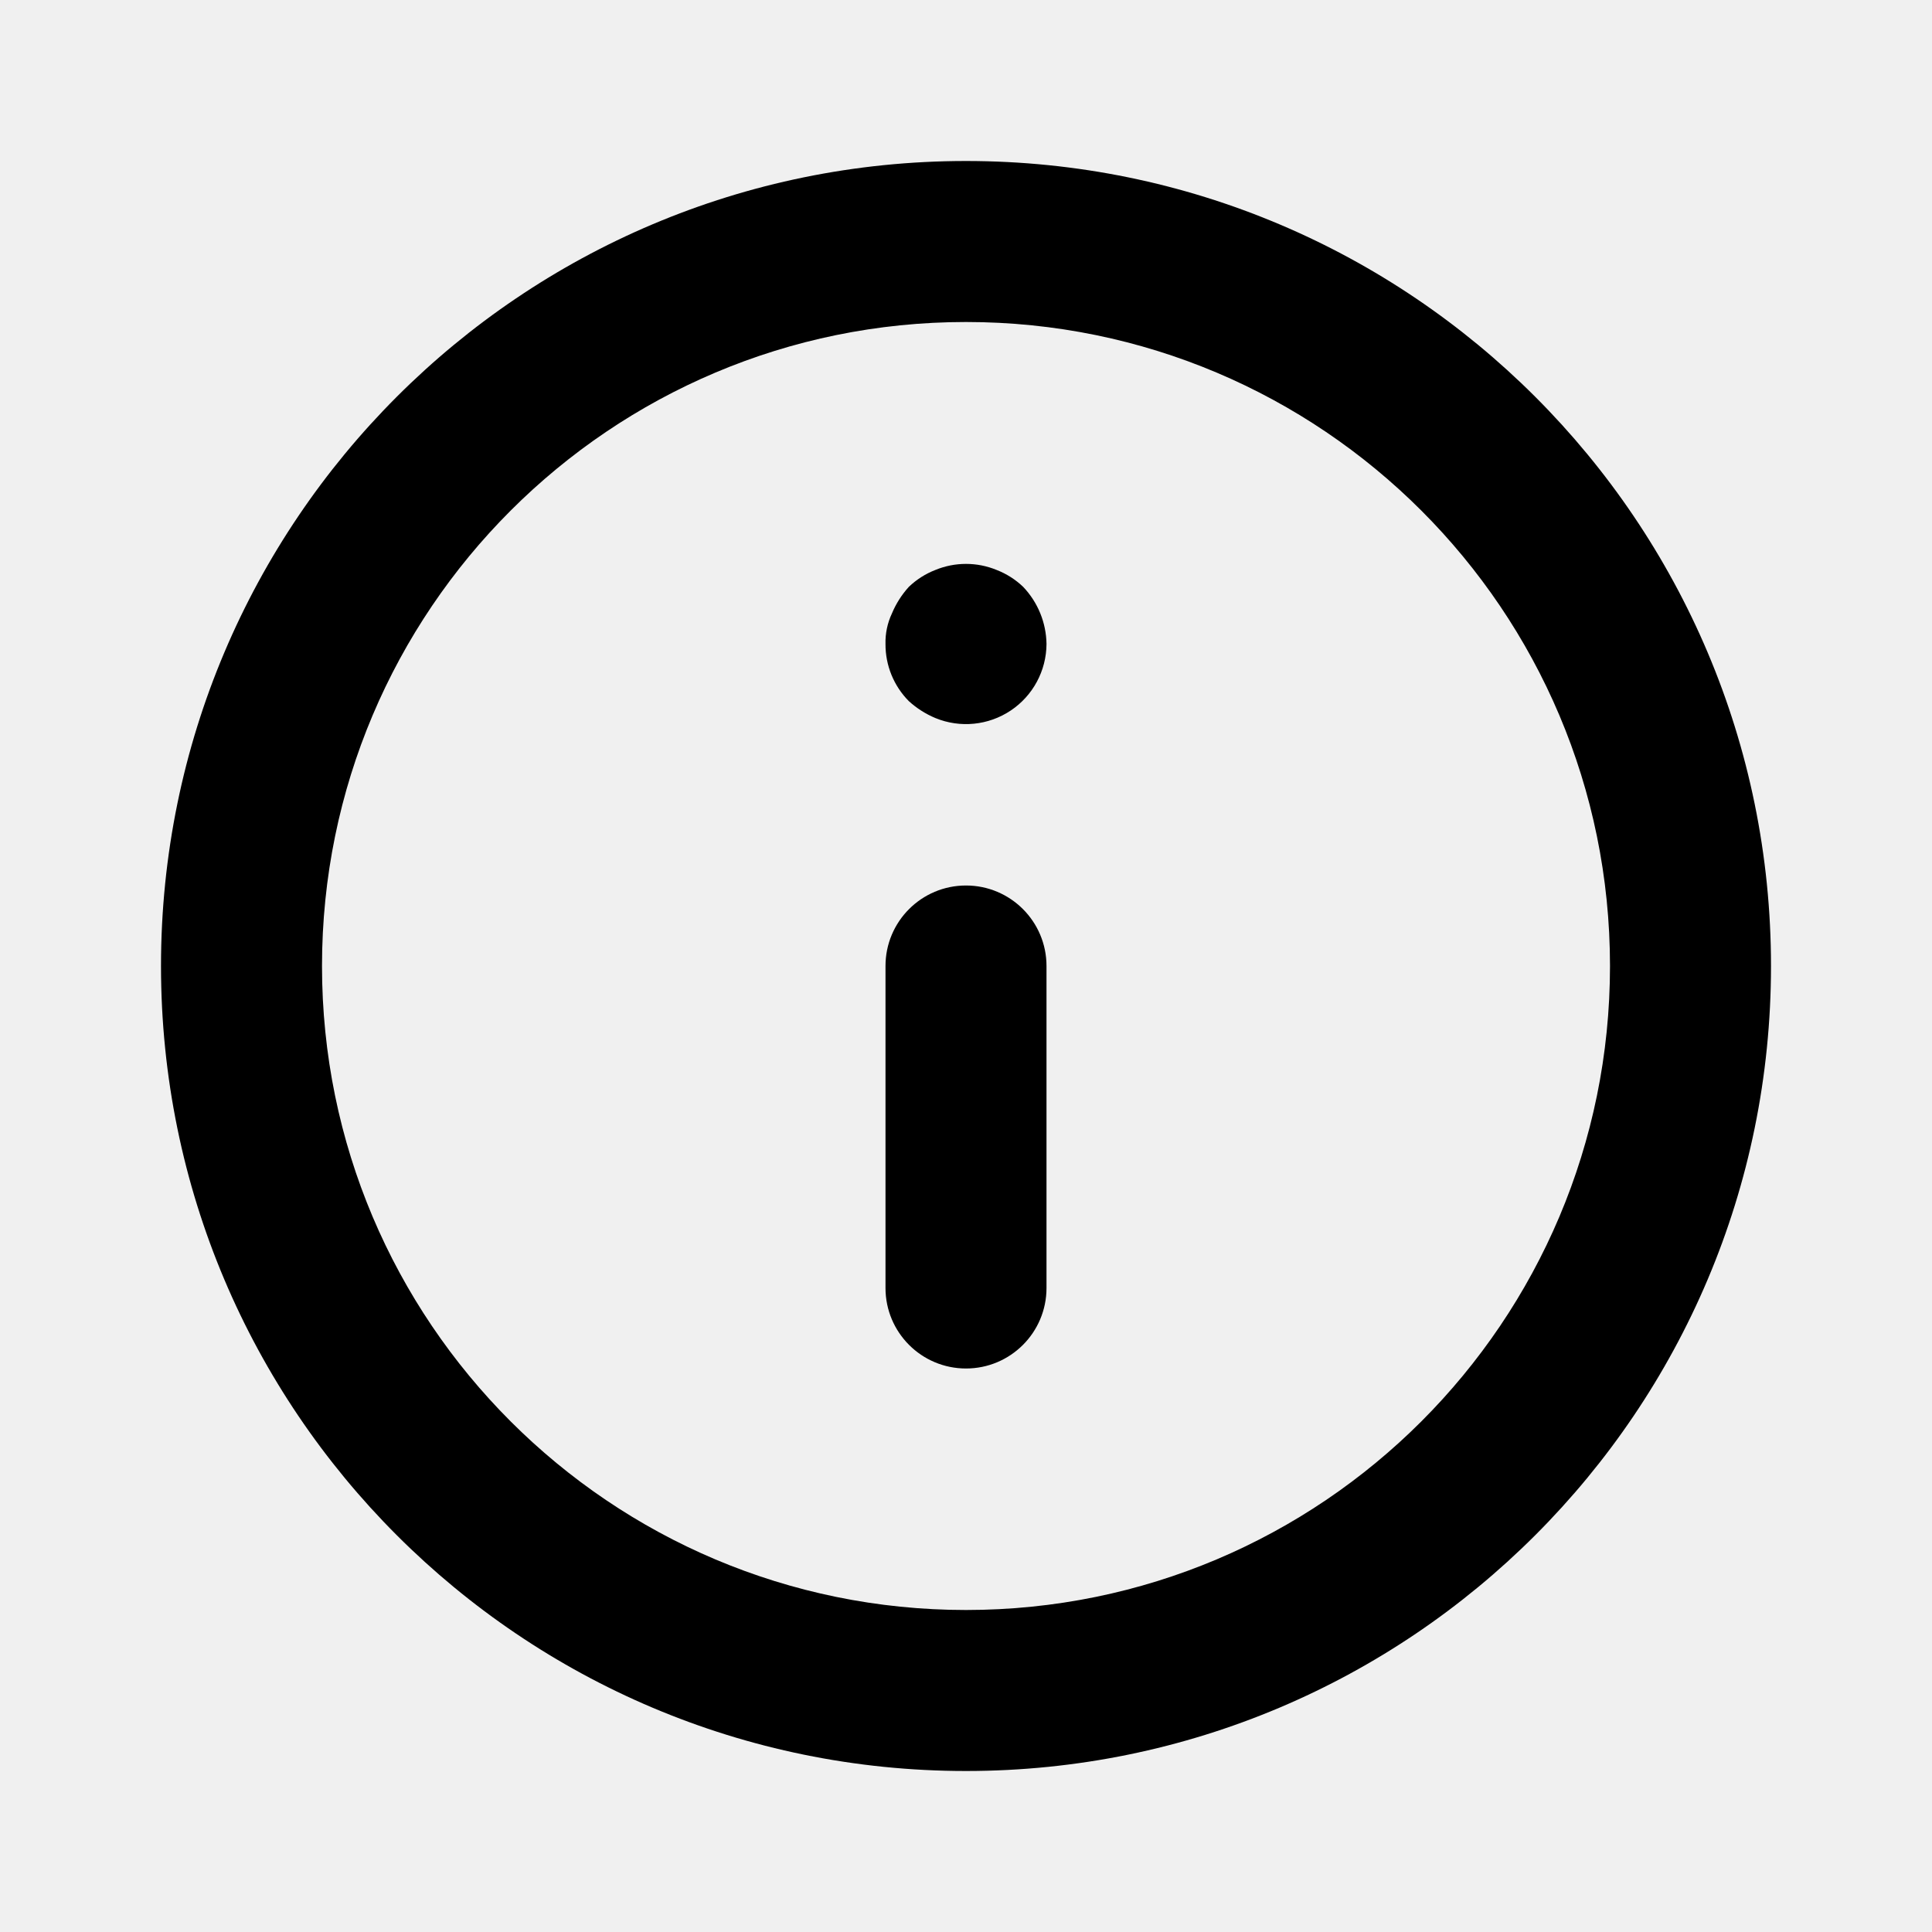
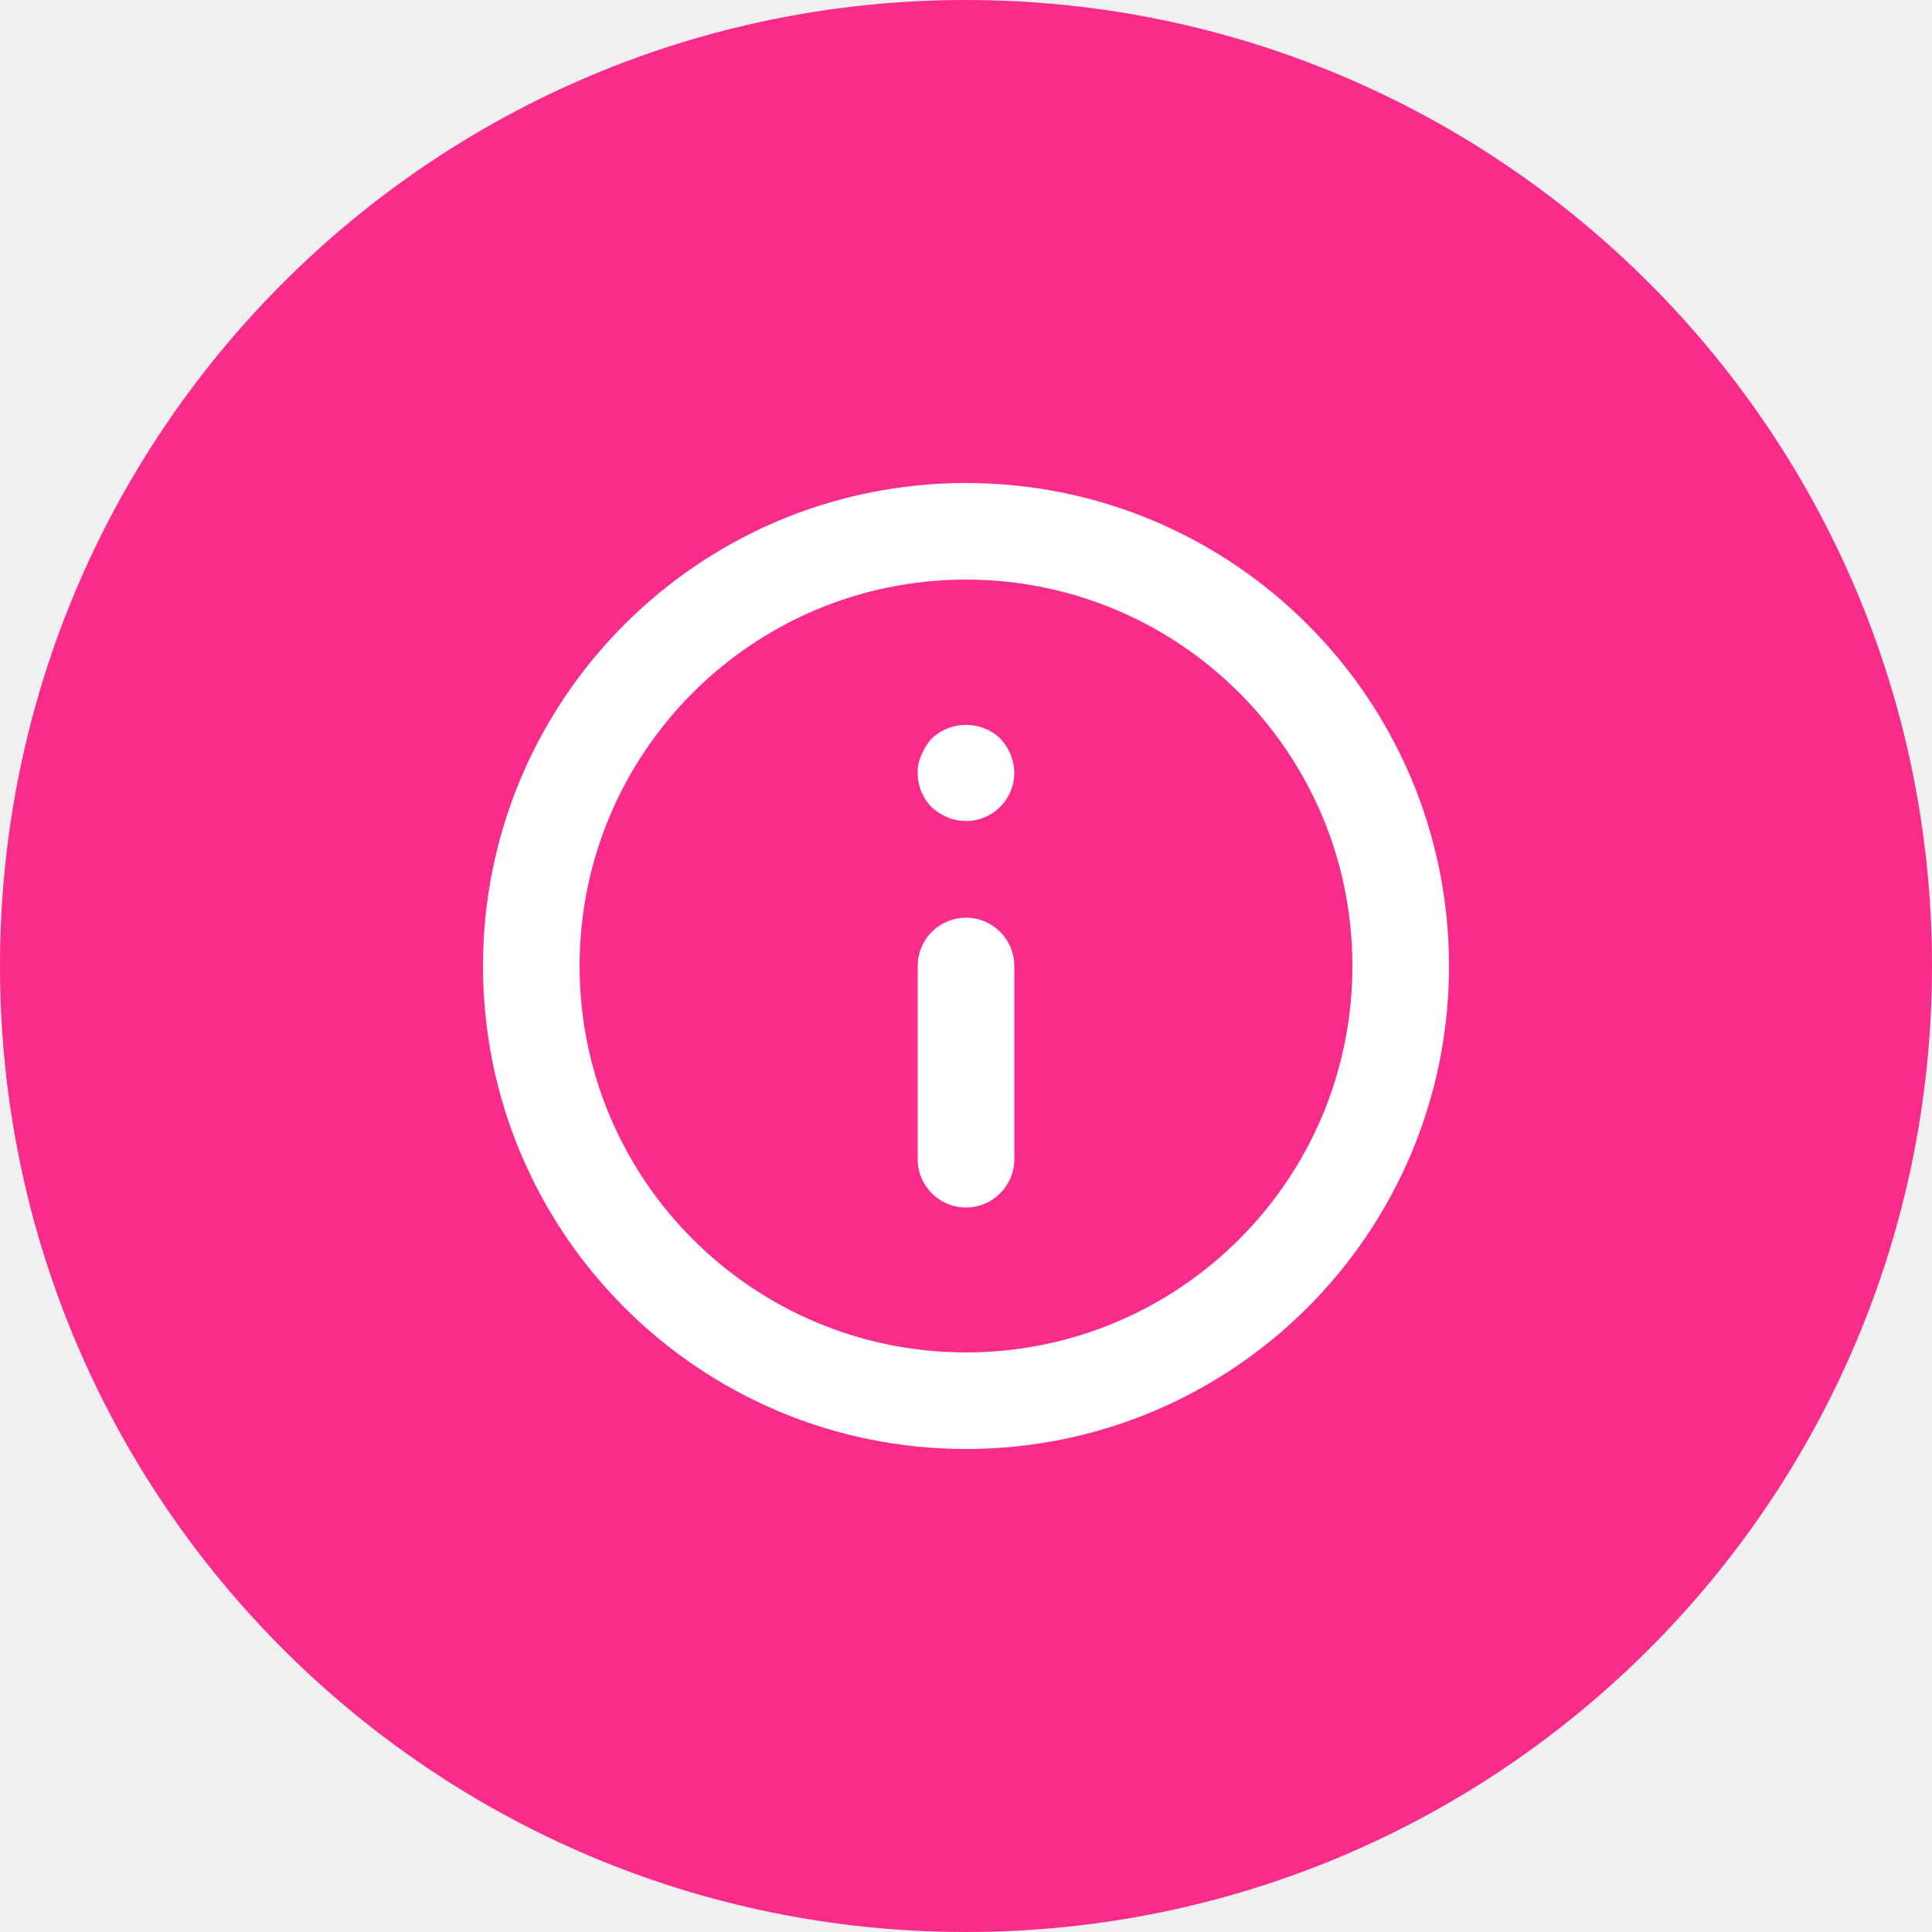
- <svg xmlns="http://www.w3.org/2000/svg" viewBox="0 0 24 24">
-   <path d="M12,11a1,1,0,0,0-1,1v4a1,1,0,0,0,2,0V12A1,1,0,0,0,12,11Zm.38-3.92a1,1,0,0,0-.76,0,1,1,0,0,0-.33.21,1.15,1.15,0,0,0-.21.33A.84.84,0,0,0,11,8a1,1,0,0,0,.29.71,1.15,1.15,0,0,0,.33.21A1,1,0,0,0,13,8a1.05,1.05,0,0,0-.29-.71A1,1,0,0,0,12.38,7.08ZM12,2A10,10,0,1,0,22,12,10,10,0,0,0,12,2Zm0,18a8,8,0,1,1,8-8A8,8,0,0,1,12,20Z" />
+ <svg xmlns="http://www.w3.org/2000/svg" width="60" height="60" viewBox="0 0 60 60">
+   <defs>
+     <style>
+       .cls-1 {
+         fill: #f92c8b;
+       }
+ 
+       .cls-2 {
+         fill: #fff;
+       }
+     </style>
+   </defs>
+   <g id="Group_2474" data-name="Group 2474" transform="translate(-290 -1127)">
+     <circle id="Ellipse_15" data-name="Ellipse 15" class="cls-1" cx="30" cy="30" r="30" transform="translate(290 1127)" />
+     <path id="info-circle" class="cls-2" d="M17,15.5A1.5,1.5,0,0,0,15.5,17v6a1.5,1.5,0,1,0,3,0V17A1.5,1.5,0,0,0,17,15.5Zm.57-5.88a1.551,1.551,0,0,0-1.635.315,1.725,1.725,0,0,0-.315.5,1.26,1.26,0,0,0-.12.57,1.5,1.5,0,0,0,.435,1.065,1.725,1.725,0,0,0,.495.315A1.5,1.5,0,0,0,18.5,11a1.575,1.575,0,0,0-.435-1.065A1.5,1.5,0,0,0,17.57,9.62ZM17,2A15,15,0,1,0,32,17,15,15,0,0,0,17,2Zm0,27A12,12,0,1,1,29,17,12,12,0,0,1,17,29Z" transform="translate(303 1140)" />
+   </g>
</svg>
